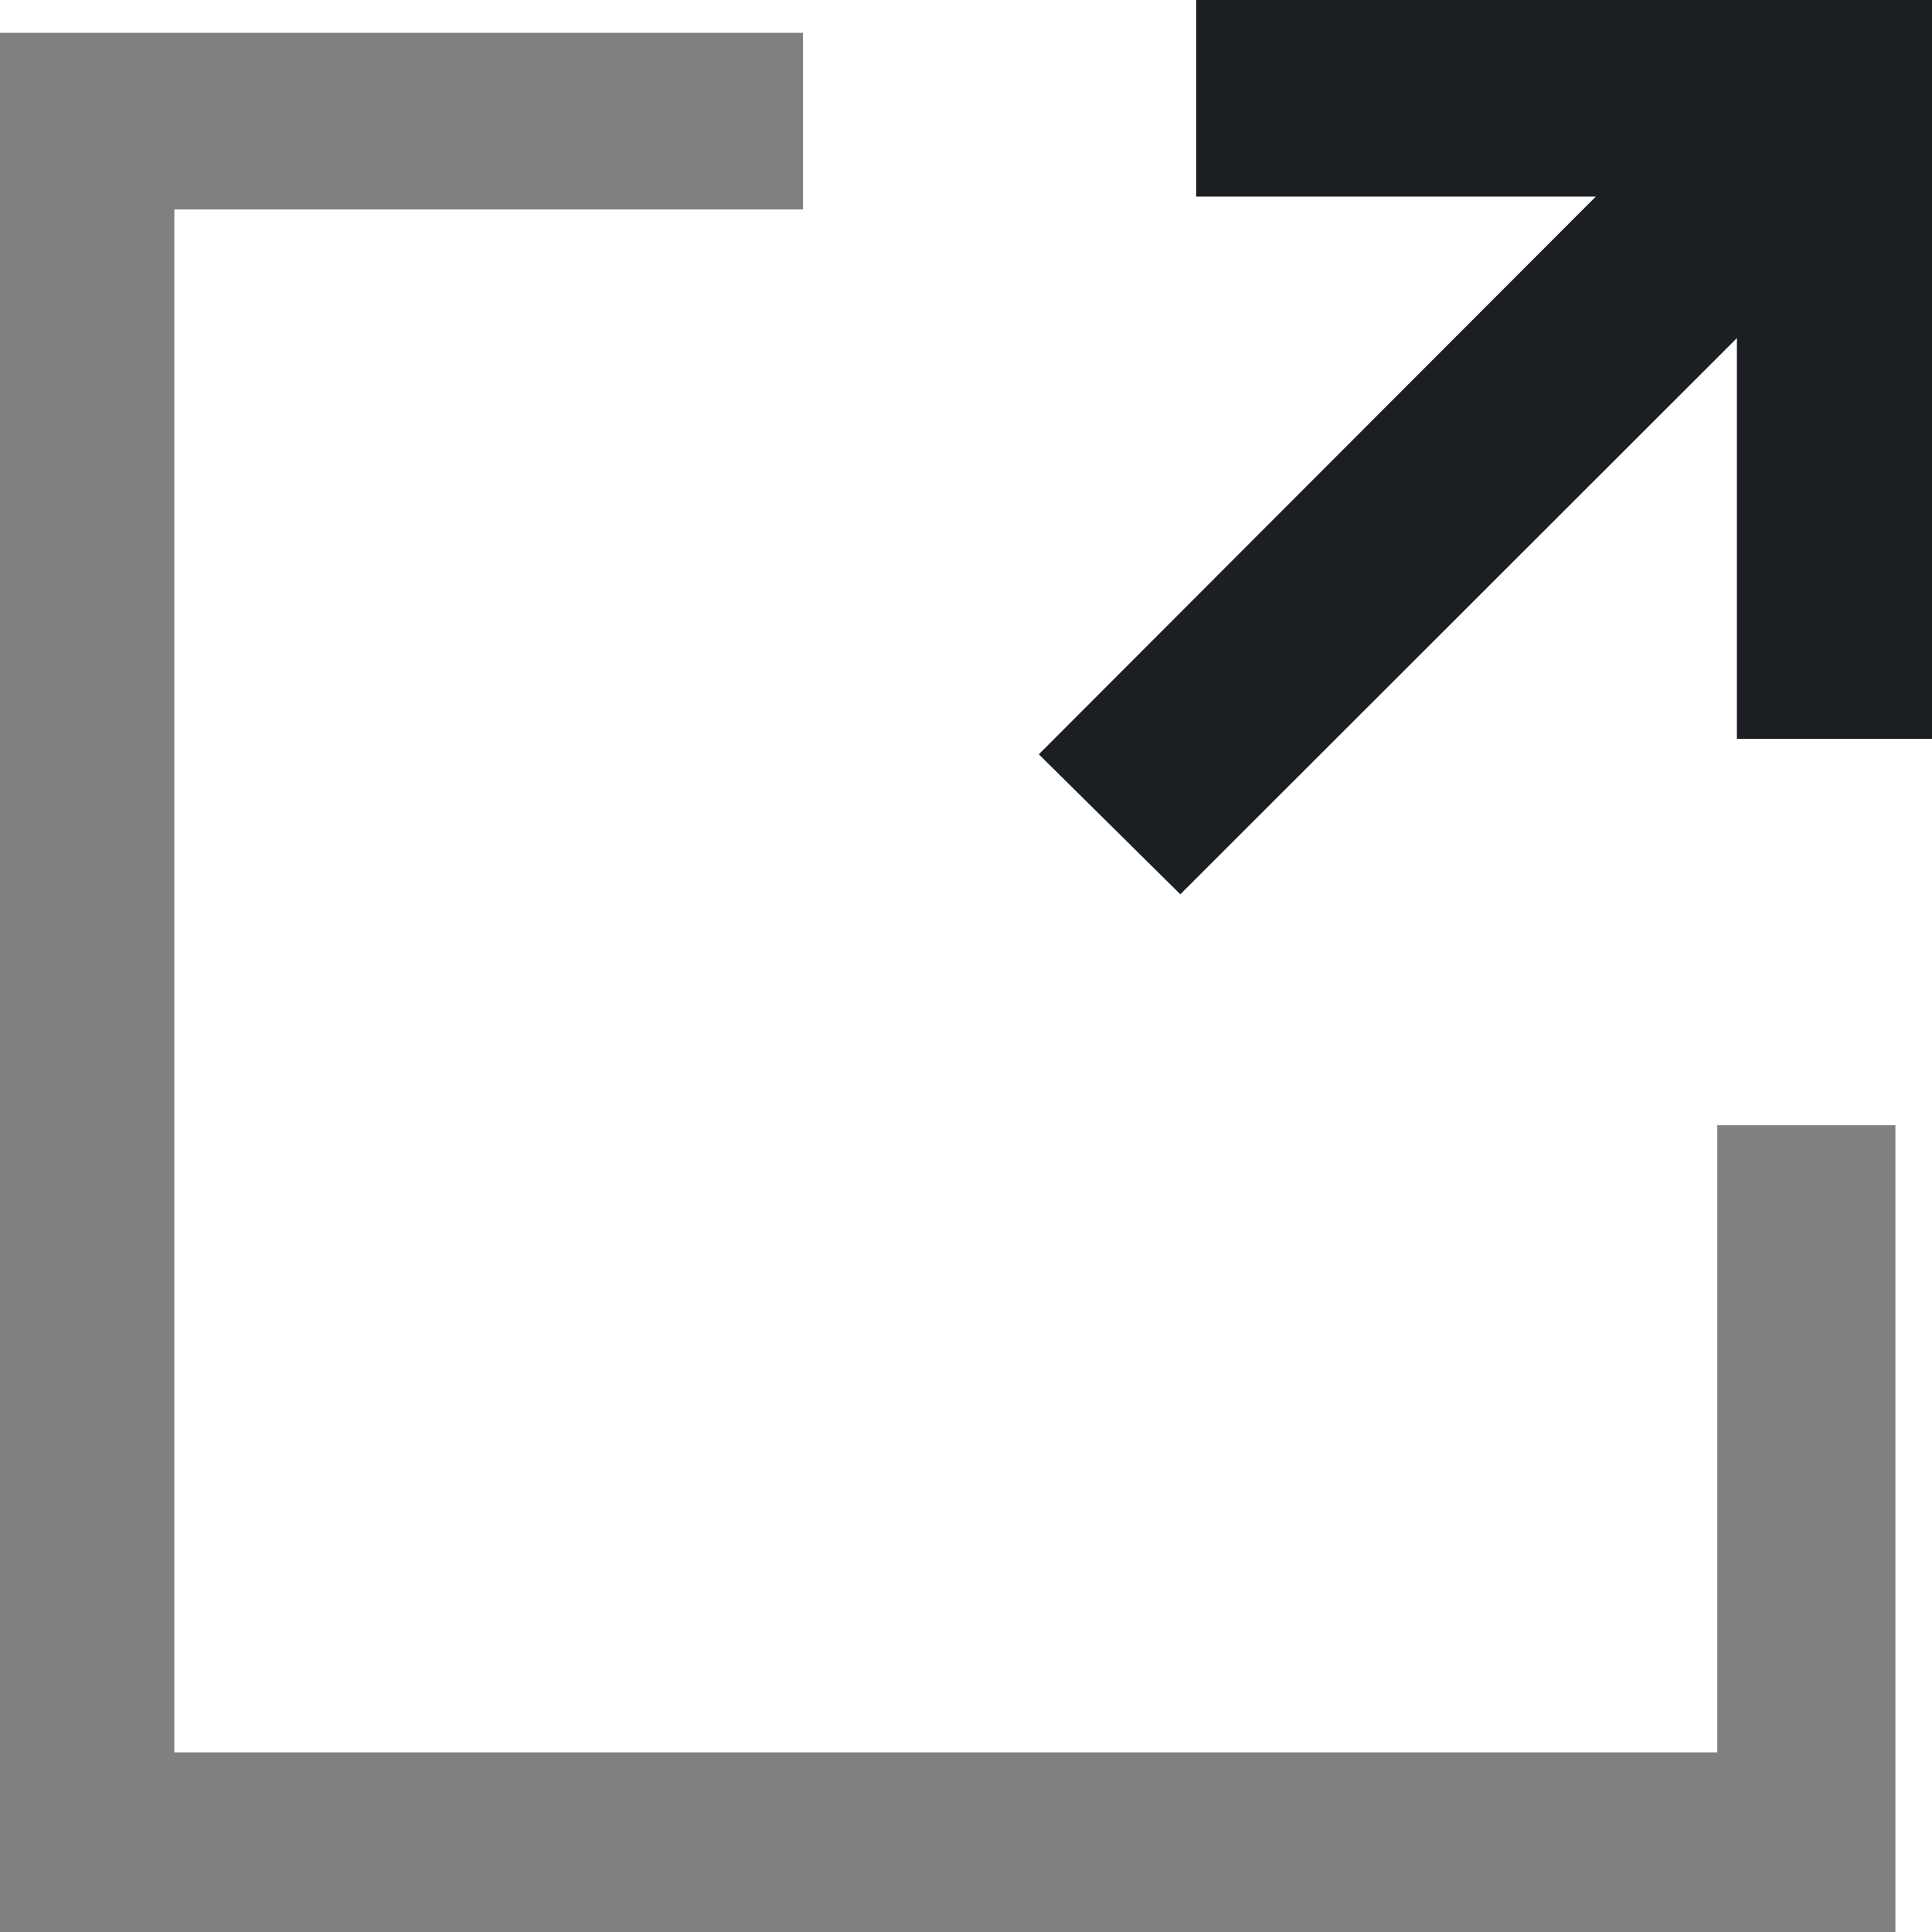
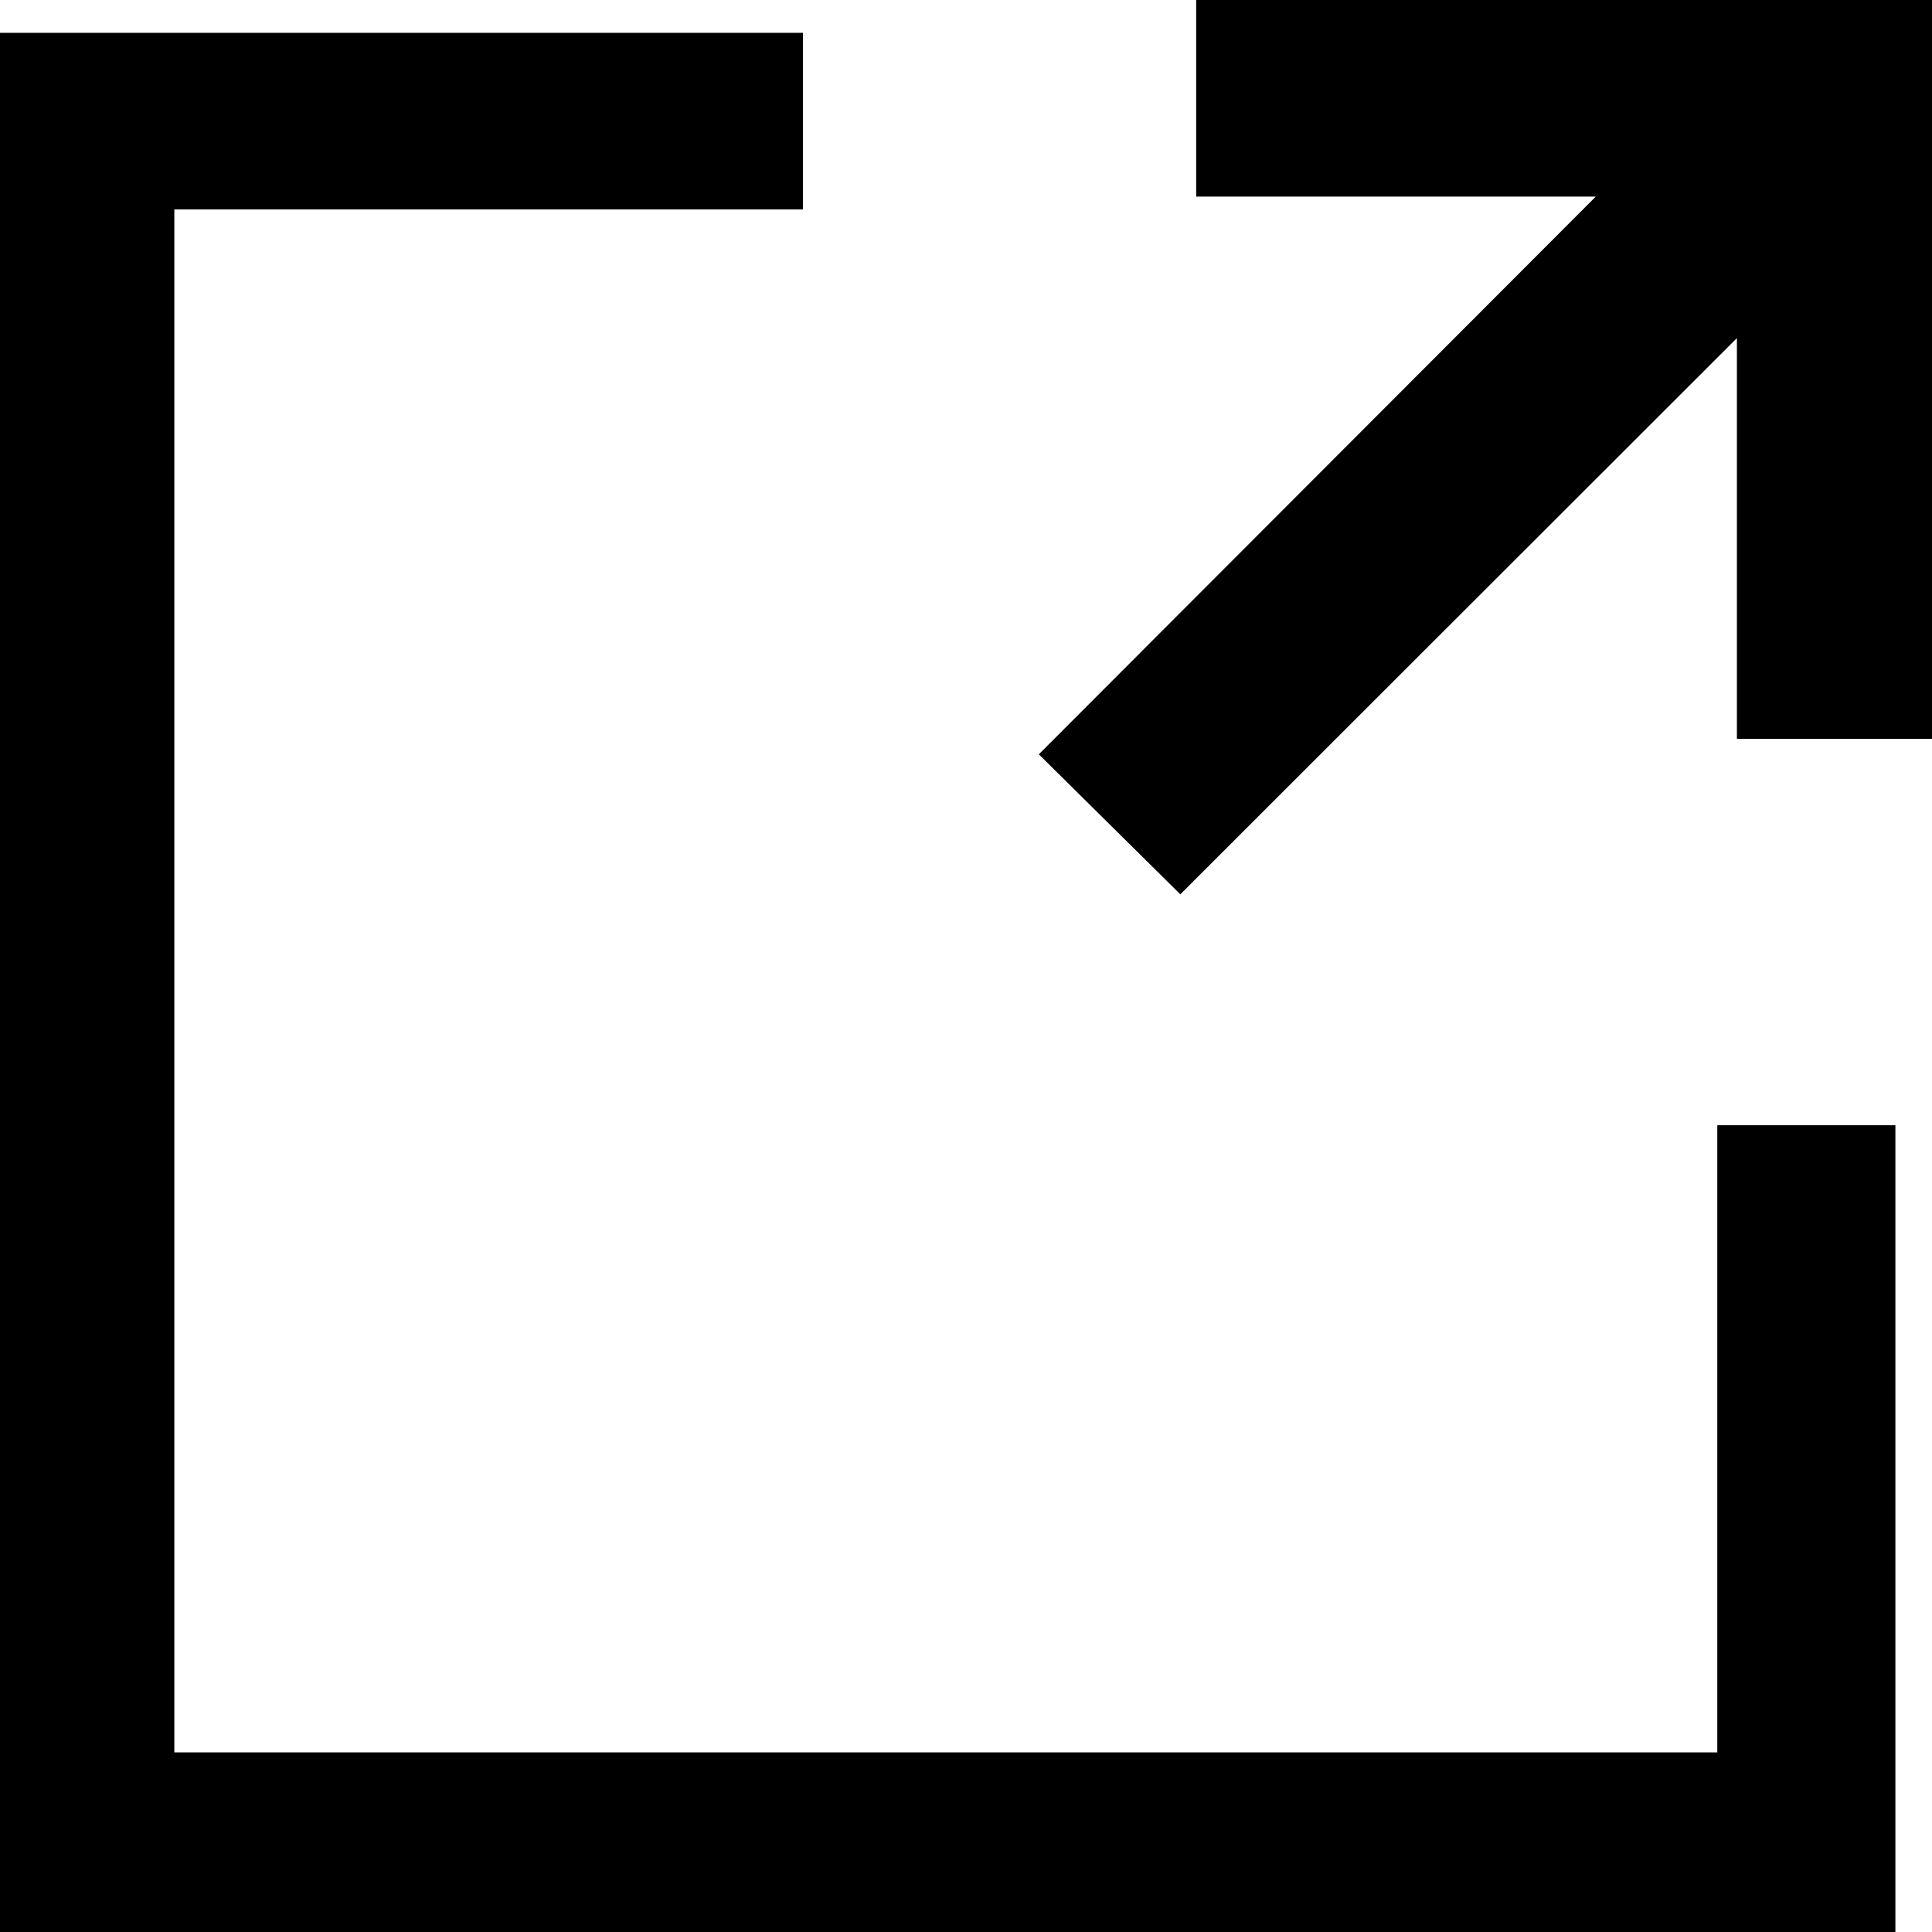
- <svg xmlns="http://www.w3.org/2000/svg" version="1.1" id="Lager_1" x="0px" y="0px" viewBox="0 0 512 512" style="enable-background:new 0 0 512 512;" xml:space="preserve">
-   <style type="text/css">
- 	.st0{fill:#808080;}
- 	.st1{fill:#1B1E23;}
- </style>
-   <path class="st0" d="M455.1,464.4H46.2V55.5h166.6V8.7H-1V512h503.3V298.2h-47.2V464.4z" />
-   <path class="st1" d="M460.3,0H317v52.1h105.9L275.3,199.9l37.5,37.1L460.3,89.6v106.2h52.1V52.1V0H460.3z" />
+ <svg xmlns="http://www.w3.org/2000/svg" version="1.1" x="0px" y="0px" viewBox="0 0 512 512" style="enable-background:new 0 0 512 512;" xml:space="preserve">
+   <path d="M455.1,464.4H46.2V55.5h166.6V8.7H-1V512h503.3V298.2h-47.2V464.4z" fill="currentColor" />
+   <path d="M460.3,0H317v52.1h105.9L275.3,199.9l37.5,37.1L460.3,89.6v106.2h52.1V52.1V0H460.3z" fill="currentColor" />
</svg>
